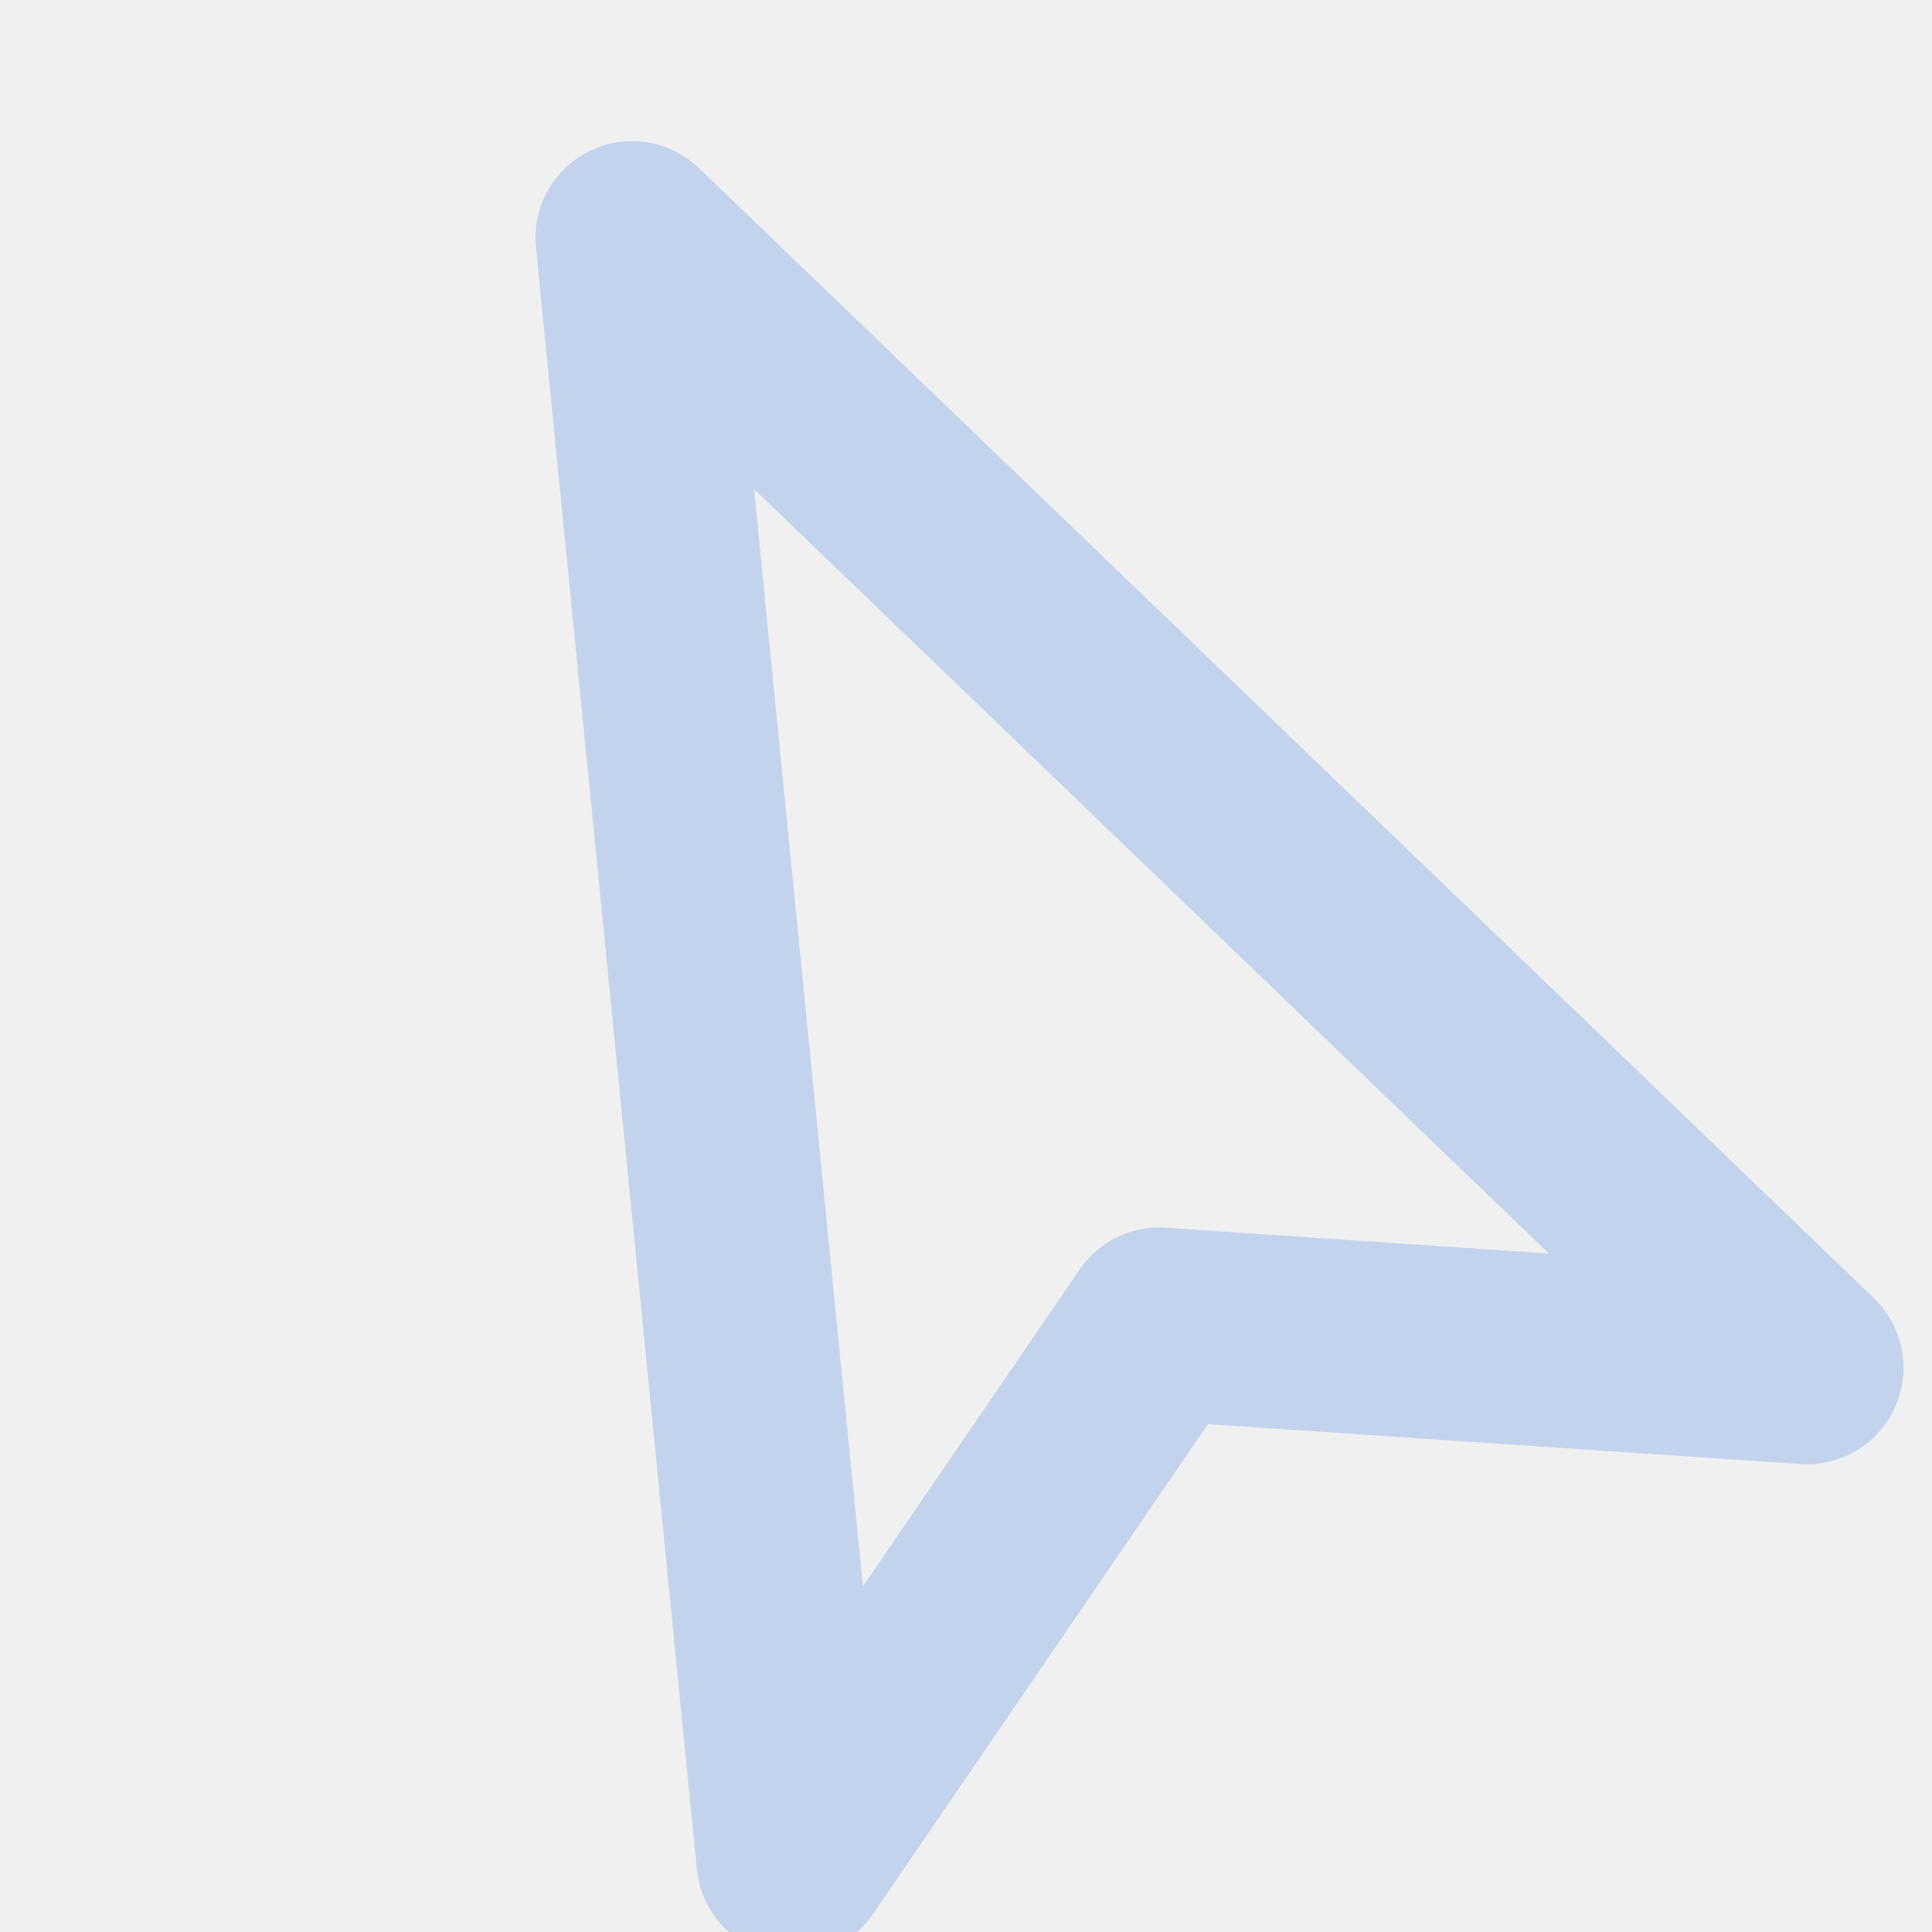
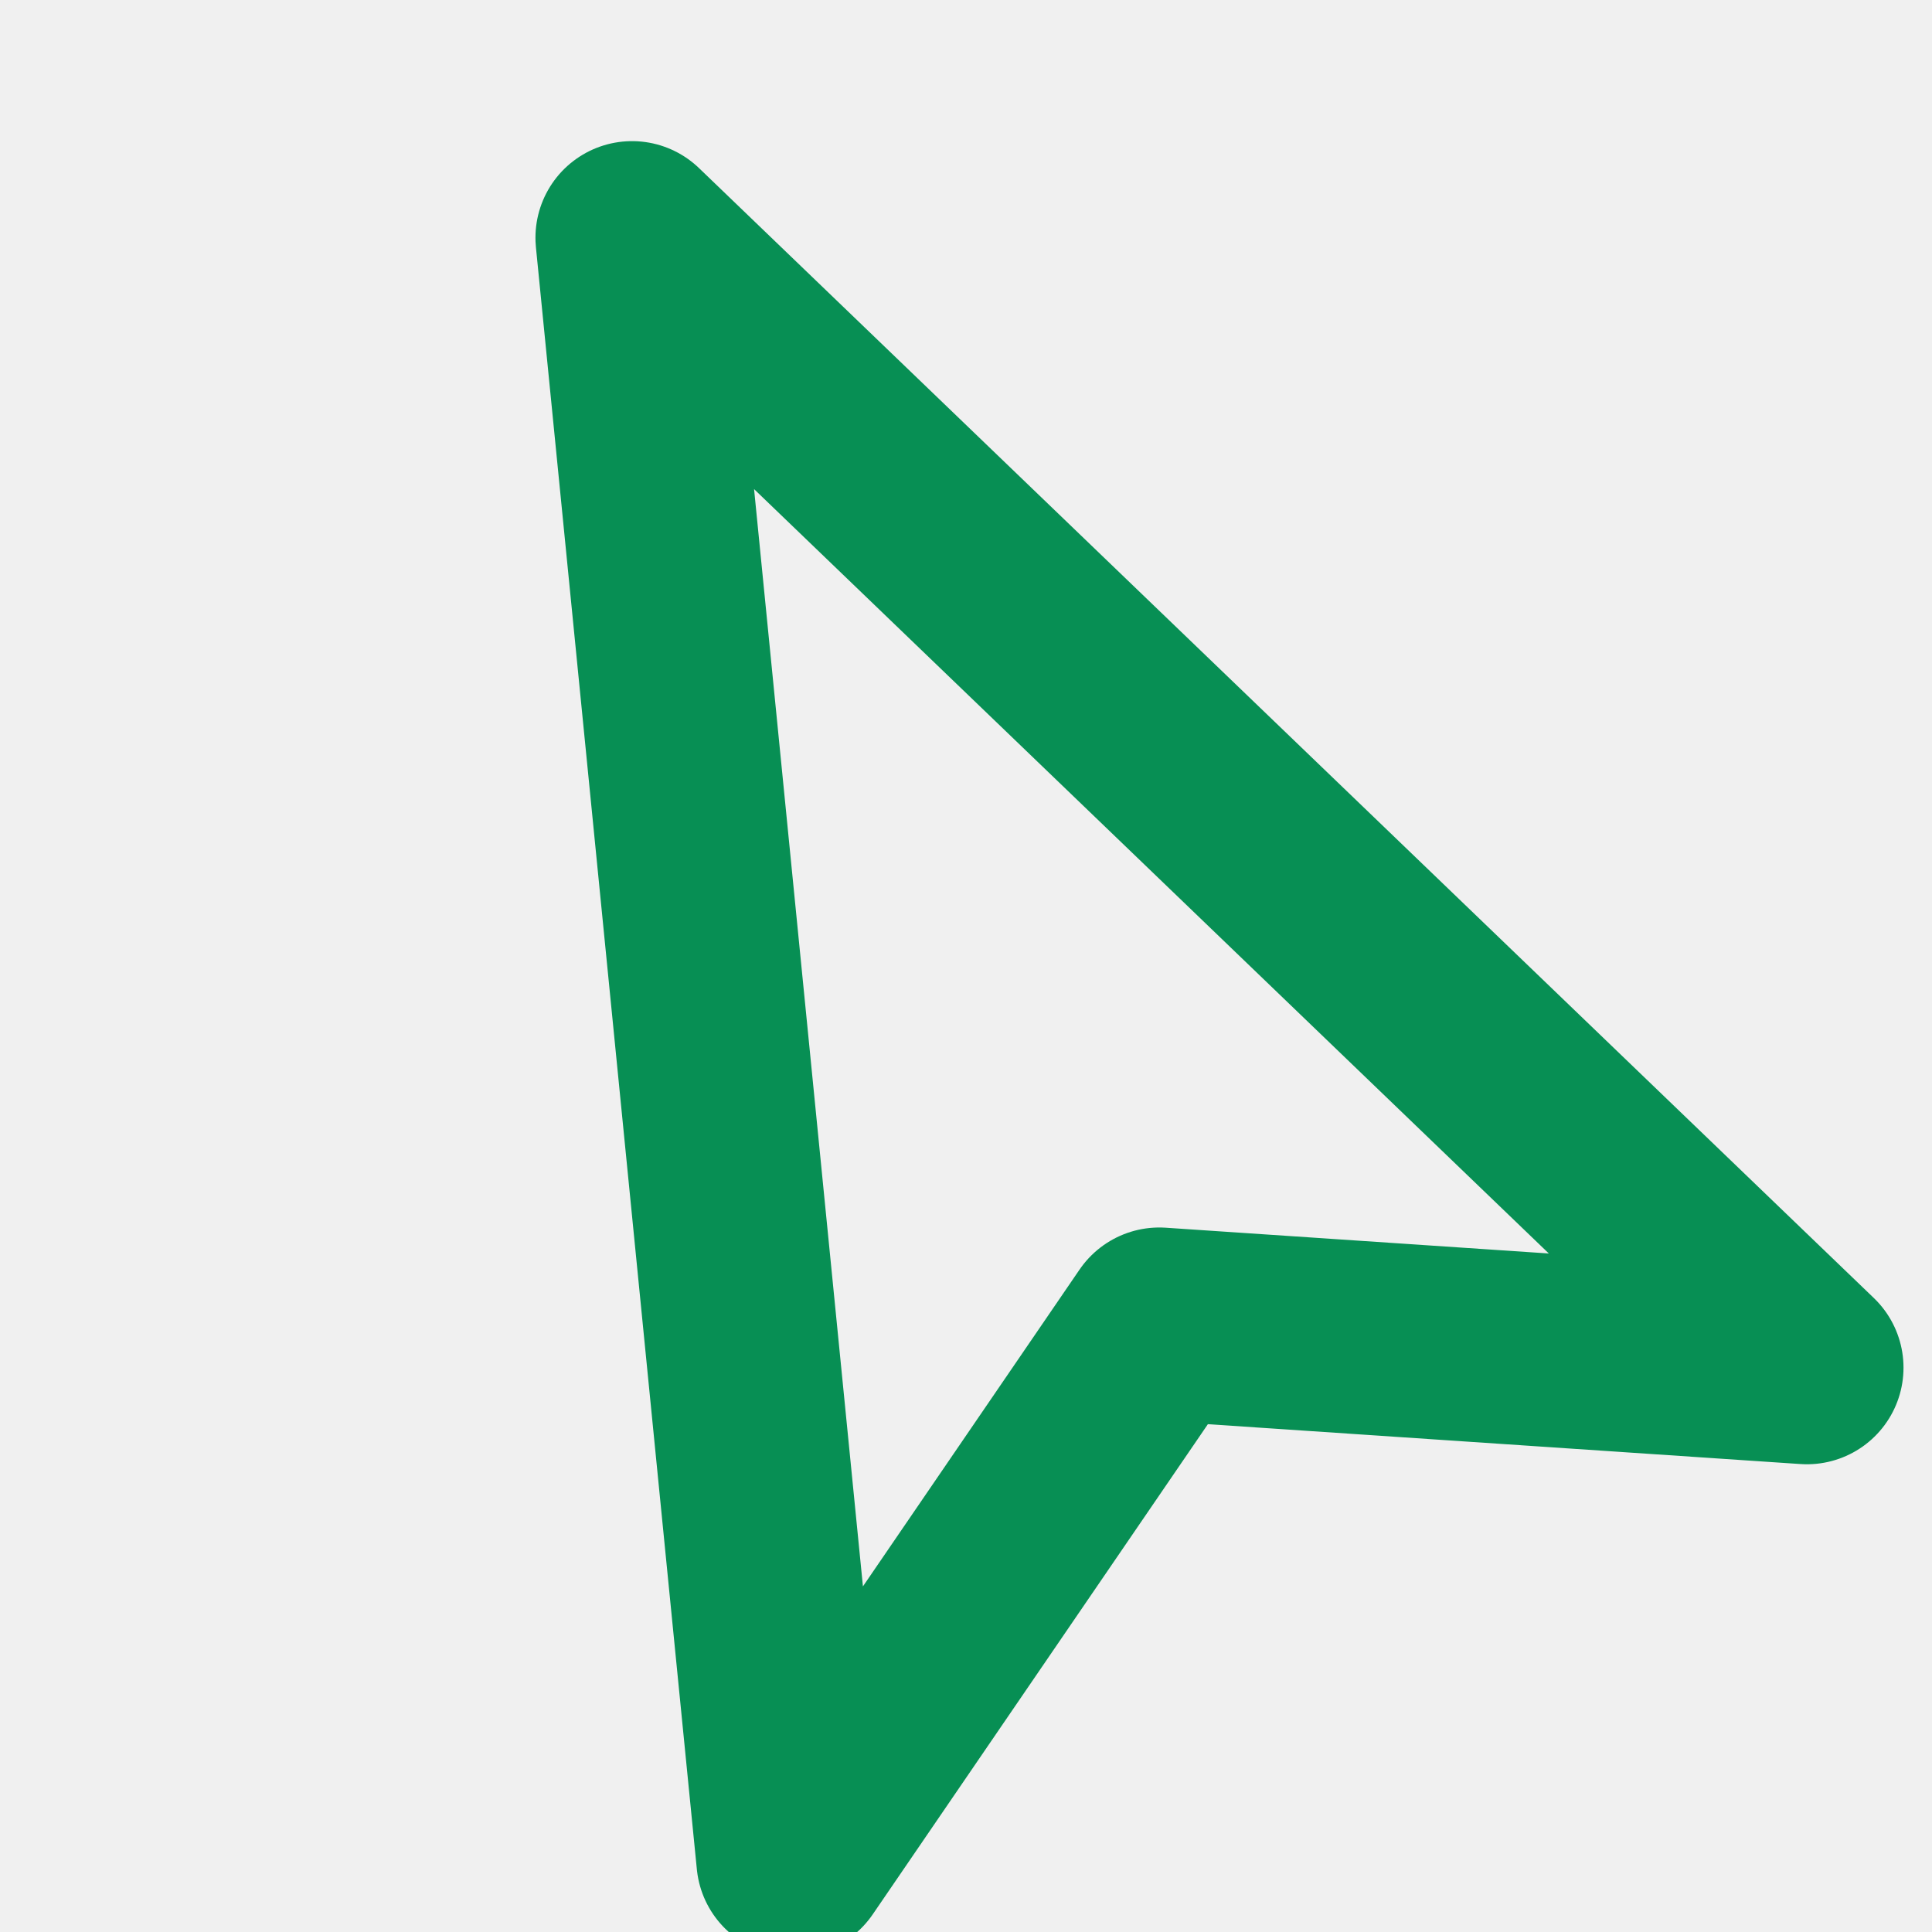
<svg xmlns="http://www.w3.org/2000/svg" width="20" height="20" viewBox="0 0 20 20" fill="none">
  <g clip-path="url(#clip0_1874_727)">
-     <path d="M6.543 2.461L18.705 14.158L12.001 13.707L8.209 19.253L6.543 2.461Z" stroke="#C4D3ED" stroke-width="2" stroke-linecap="round" stroke-linejoin="round" />
+     <path d="M6.543 2.461L18.705 14.158L12.001 13.707L8.209 19.253L6.543 2.461Z" stroke="#078f54" stroke-width="2" stroke-linecap="round" stroke-linejoin="round" />
  </g>
  <defs>
    <clipPath id="clip0_1874_727">
      <rect width="20" height="20" fill="white" />
    </clipPath>
  </defs>
</svg>
